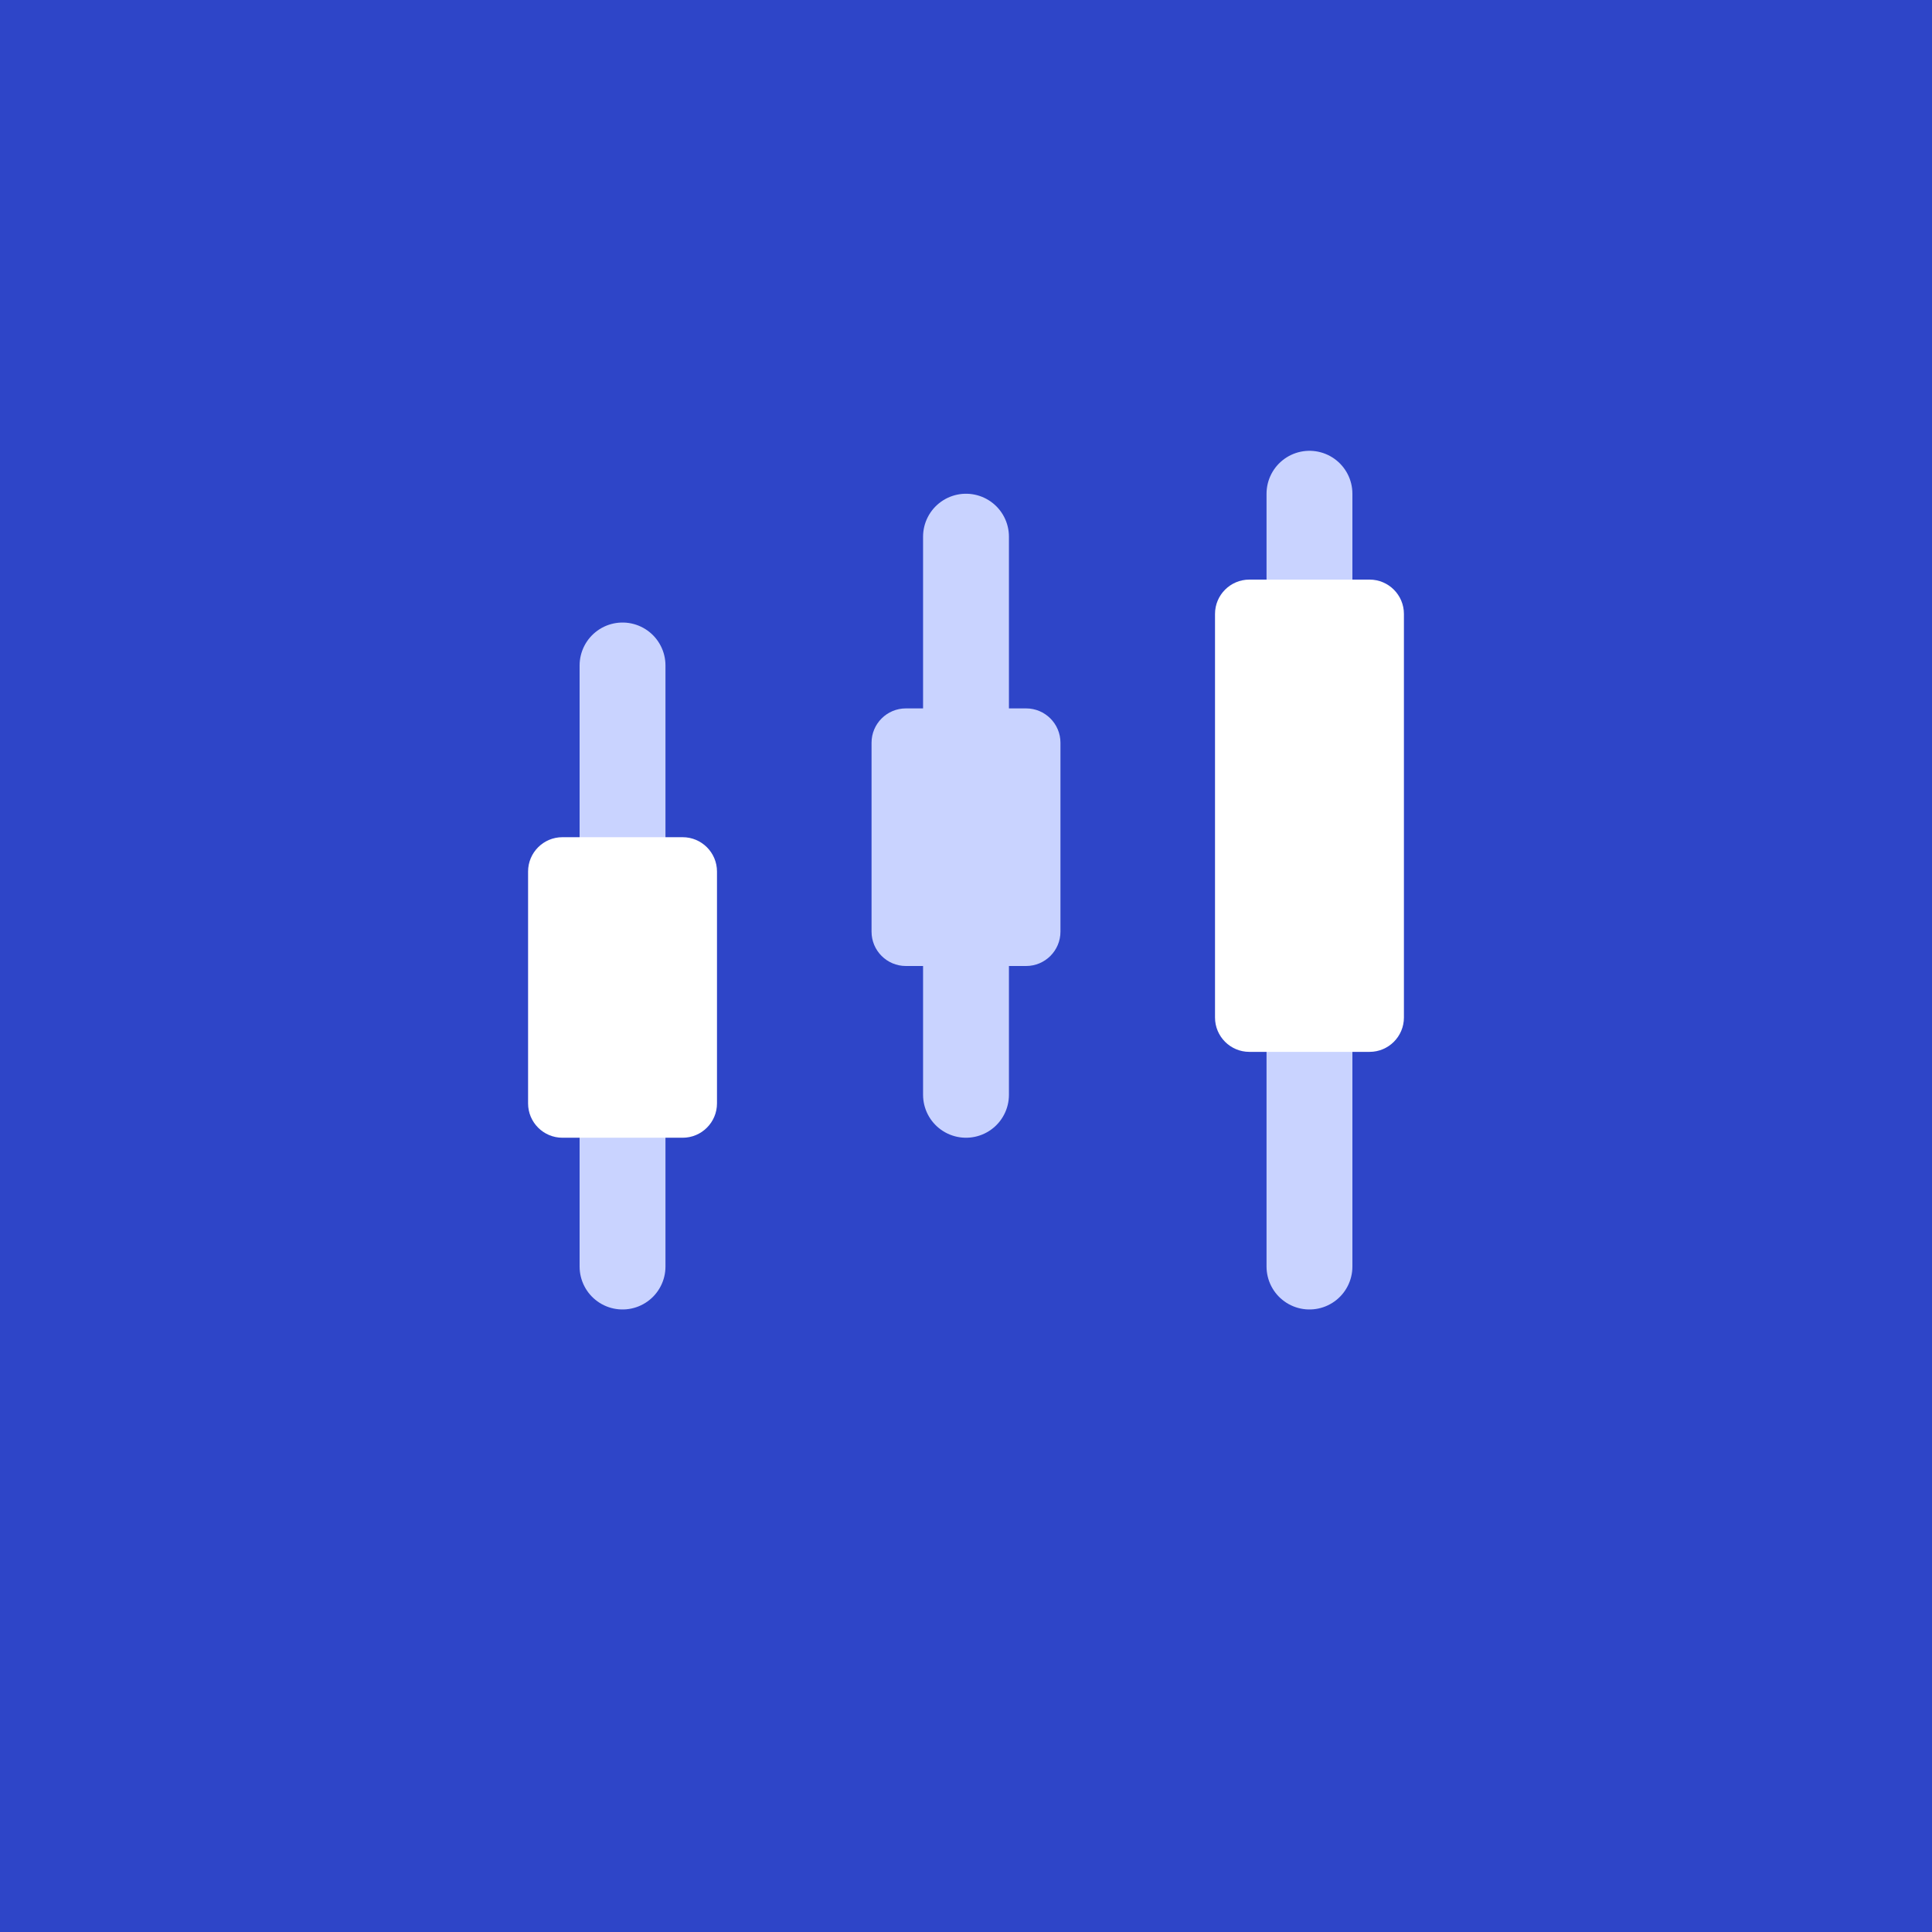
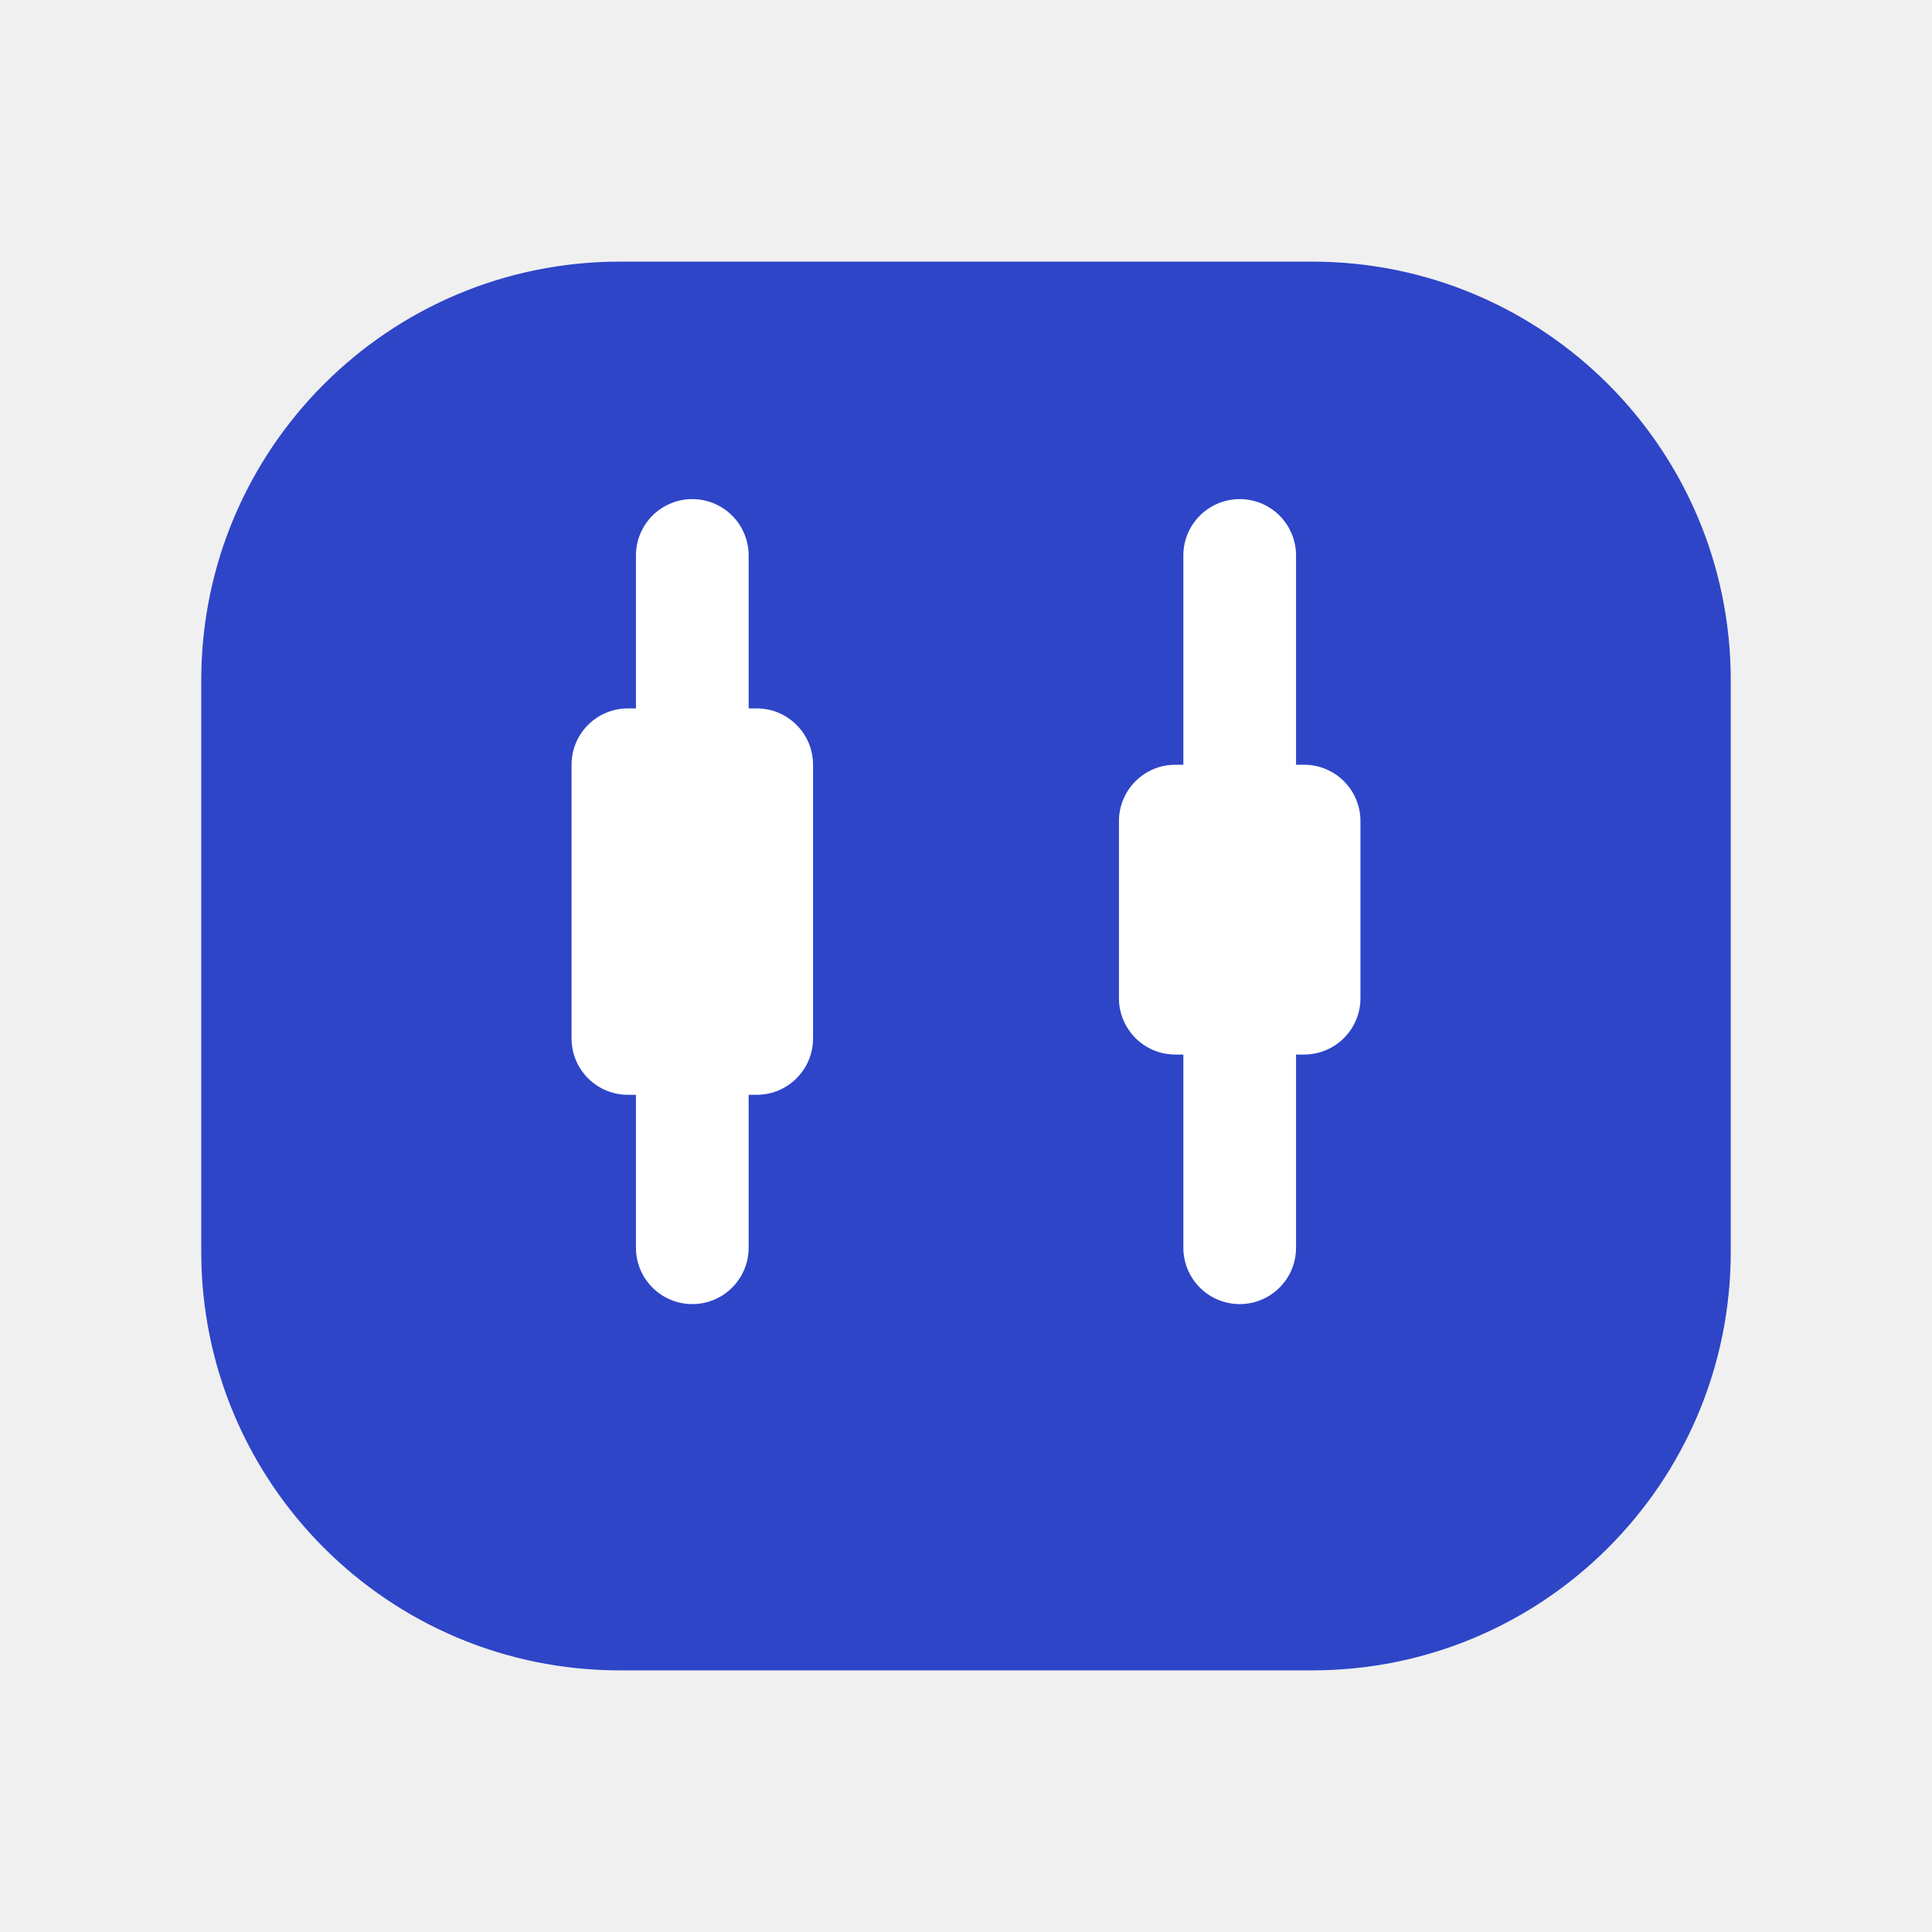
- <svg xmlns="http://www.w3.org/2000/svg" viewBox="0 0 18 18">
-   <rect width="18" height="18" fill="#2e45c8" />
-   <g transform="translate(1.8 1.8) scale(.8)">
-     <path d="M5 5.5v7M9 4v6.5M13 3.5v9" stroke="#c9d3ff" stroke-width="1" stroke-linecap="round" />
-     <rect x="3.9" y="7.5" width="2.2" height="3.5" rx=".4" fill="#fff" />
-     <rect x="7.9" y="6" width="2.2" height="3" rx=".4" fill="#c9d3ff" />
-     <rect x="11.9" y="4.5" width="2.2" height="5.5" rx=".4" fill="#fff" />
-   </g>
+ <svg xmlns="http://www.w3.org/2000/svg" viewBox="0 0 24 24">
+   <rect x="2.5" y="3.25" width="19" height="17.5" rx="5.2" fill="#2e45c8" />
+   <path d="M8.6 6.9v8.6M15.4 6.9v8.6" stroke="#fff" stroke-width="1.4" stroke-linecap="round" />
+   <rect x="7.1" y="8.8" width="3" height="4.8" rx=".7" fill="#fff" />
+   <rect x="13.9" y="9.5" width="3" height="3.6" rx=".7" fill="#fff" />
</svg>
